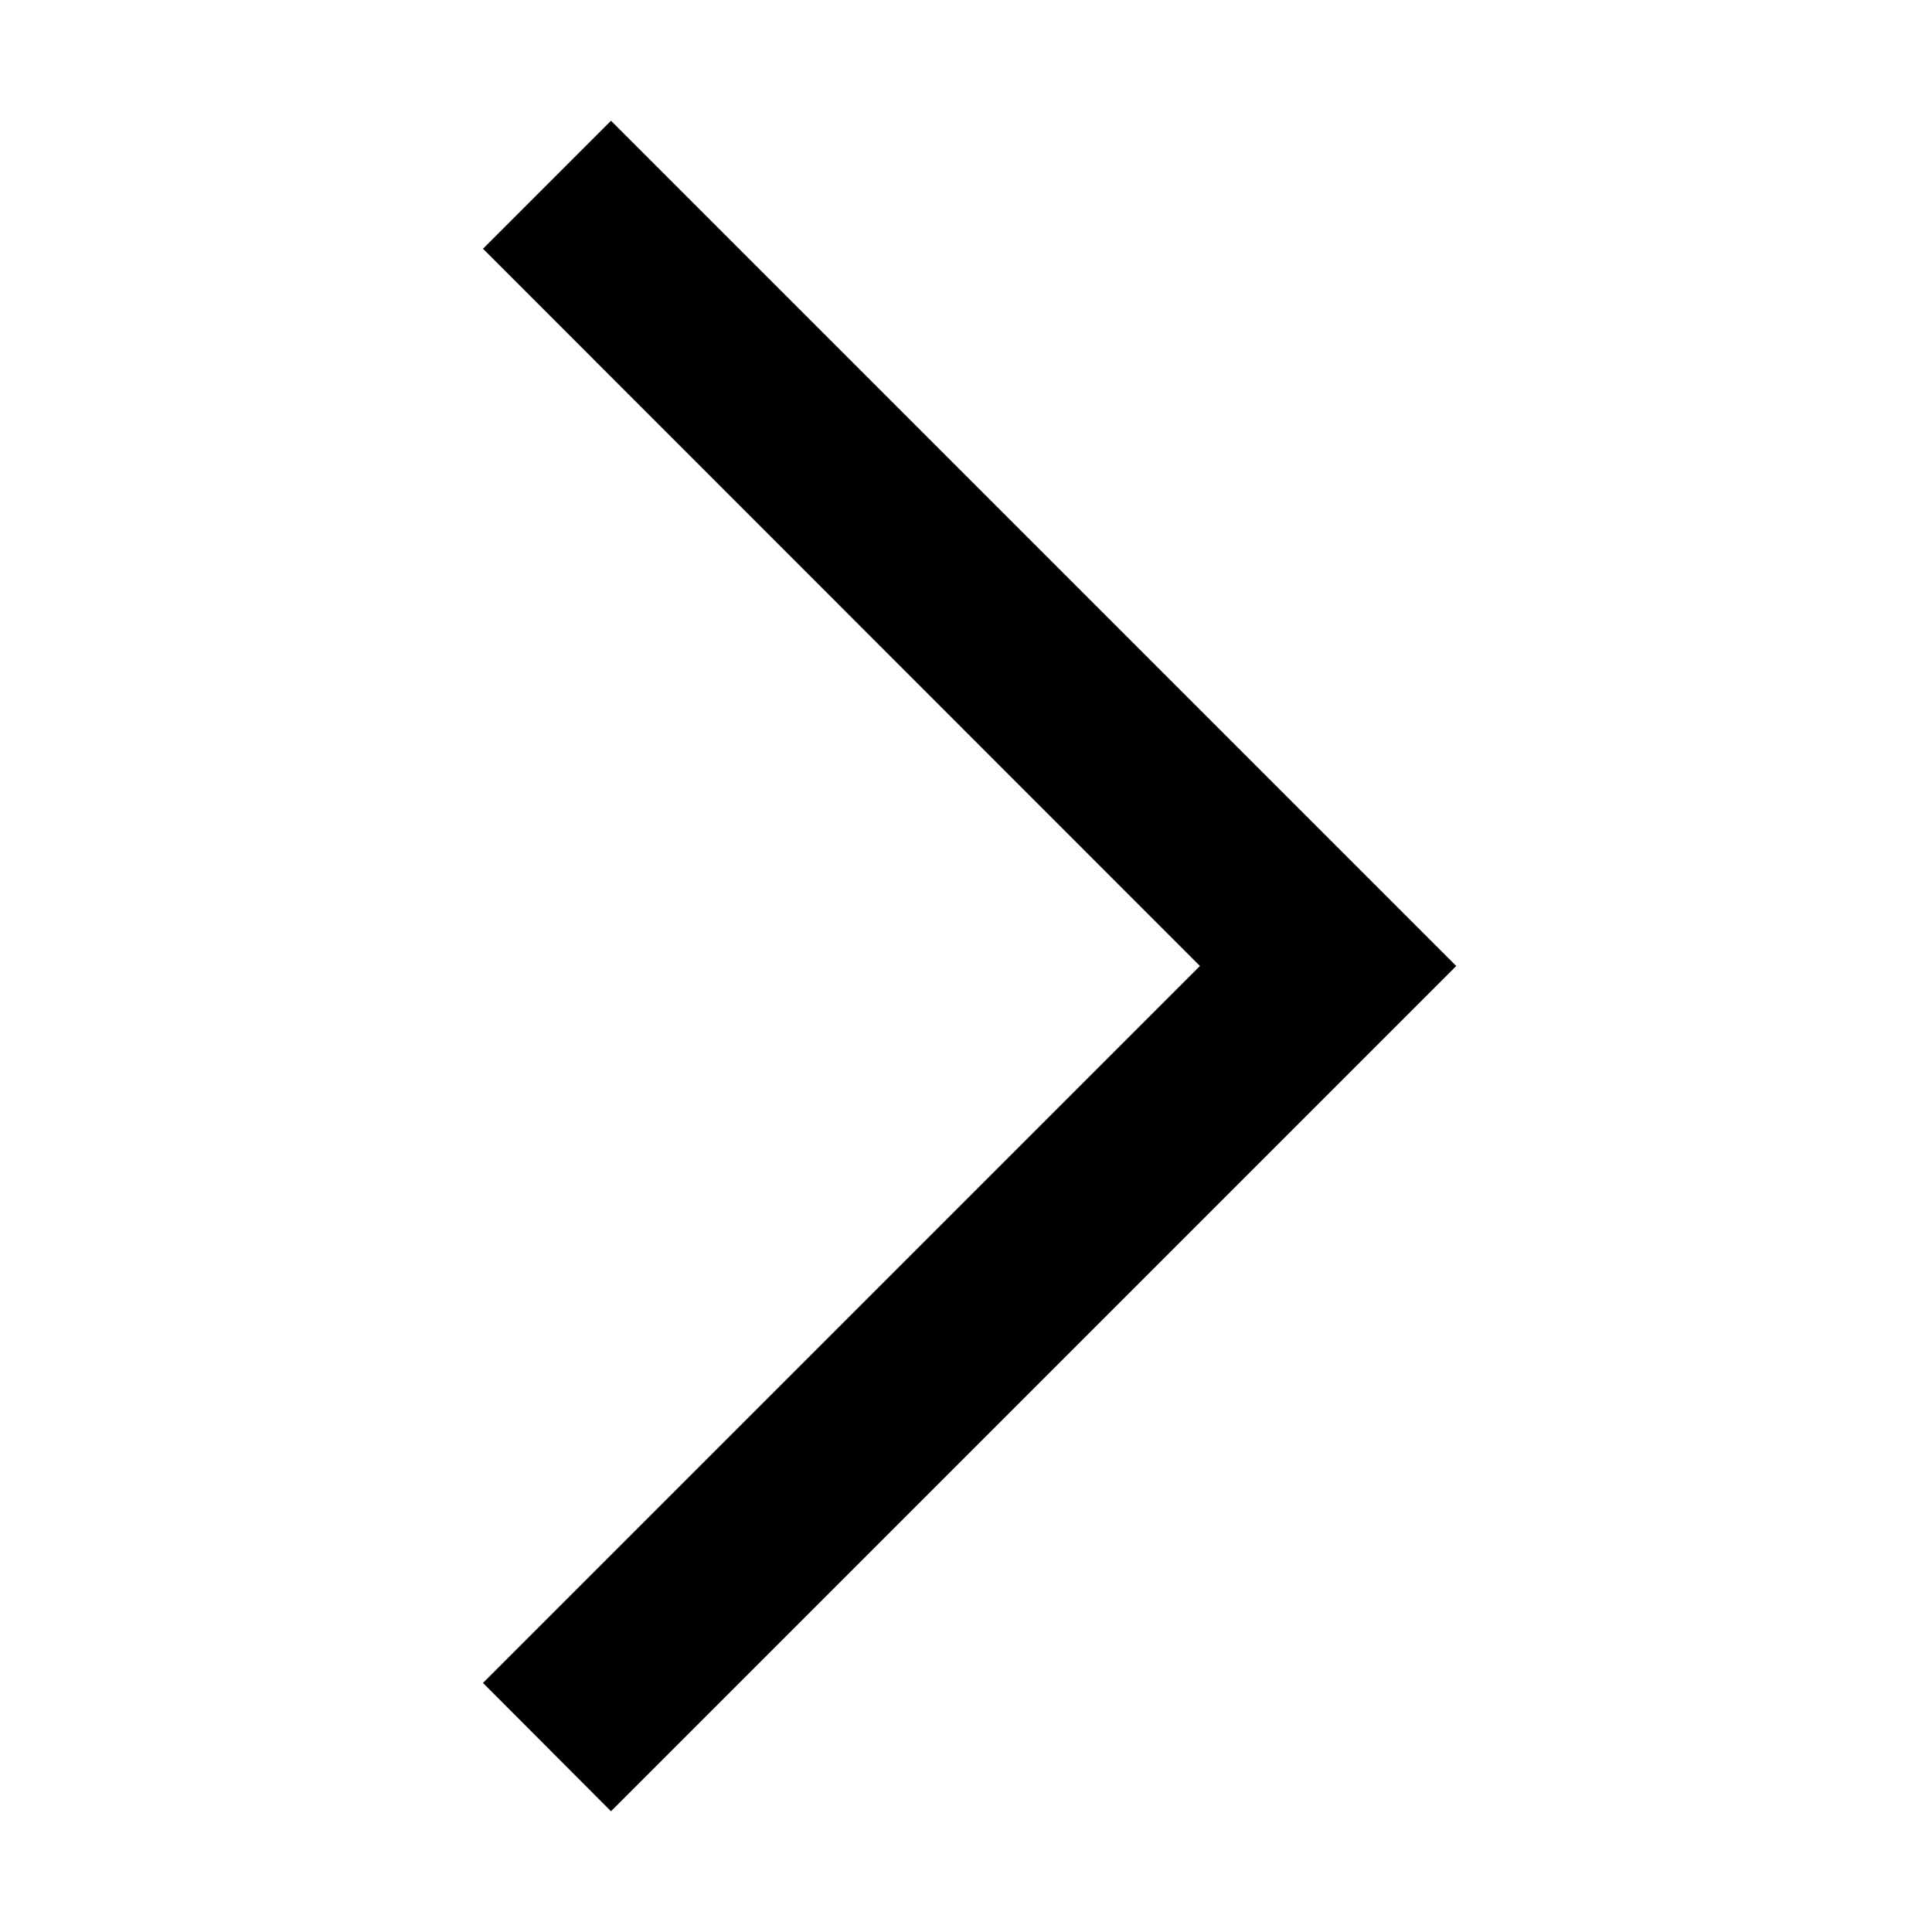
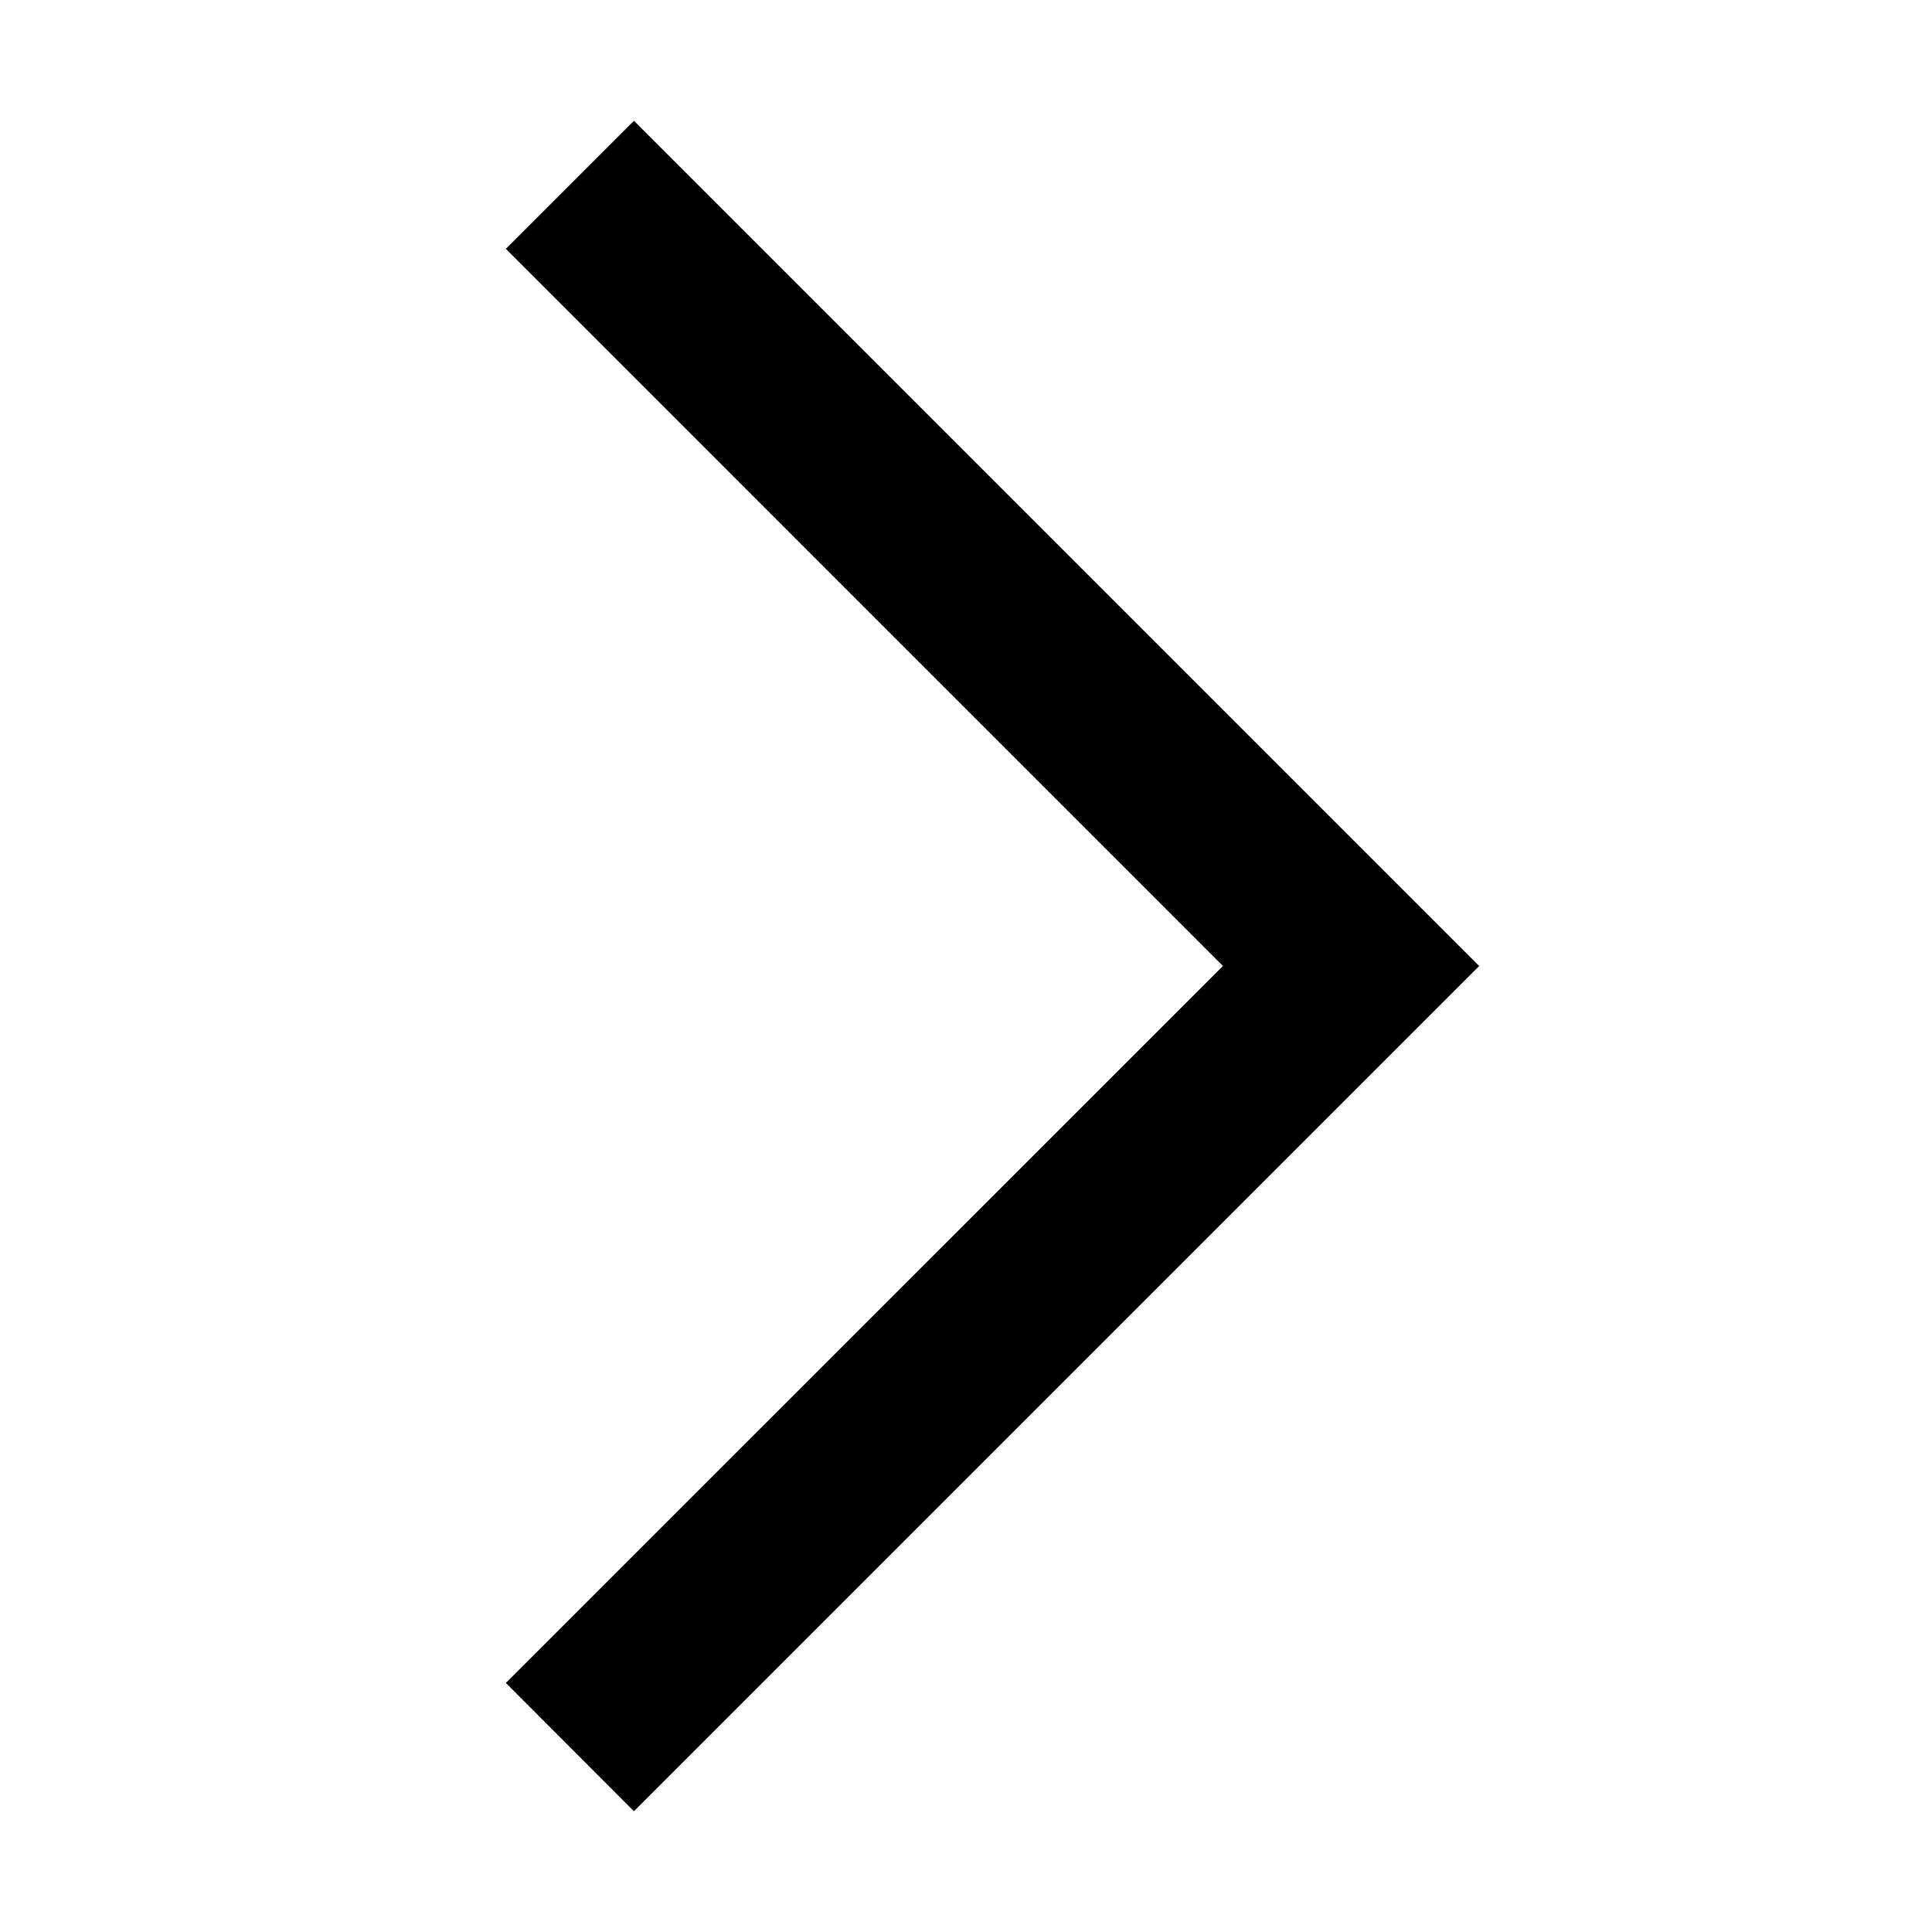
<svg xmlns="http://www.w3.org/2000/svg" width="64px" height="64px" viewBox="0 0 64 64" version="1.1">
-   <polygon fill="#000000" points="20.24 4 48.24 32 48.24 32 20.24 60 16 55.75 39.75 32 16 8.24" />
+   <polygon fill="#000000" points="21 4 49 32 21 60 16.757 55.749 40.511 32 16.757 8.243" />
</svg>
